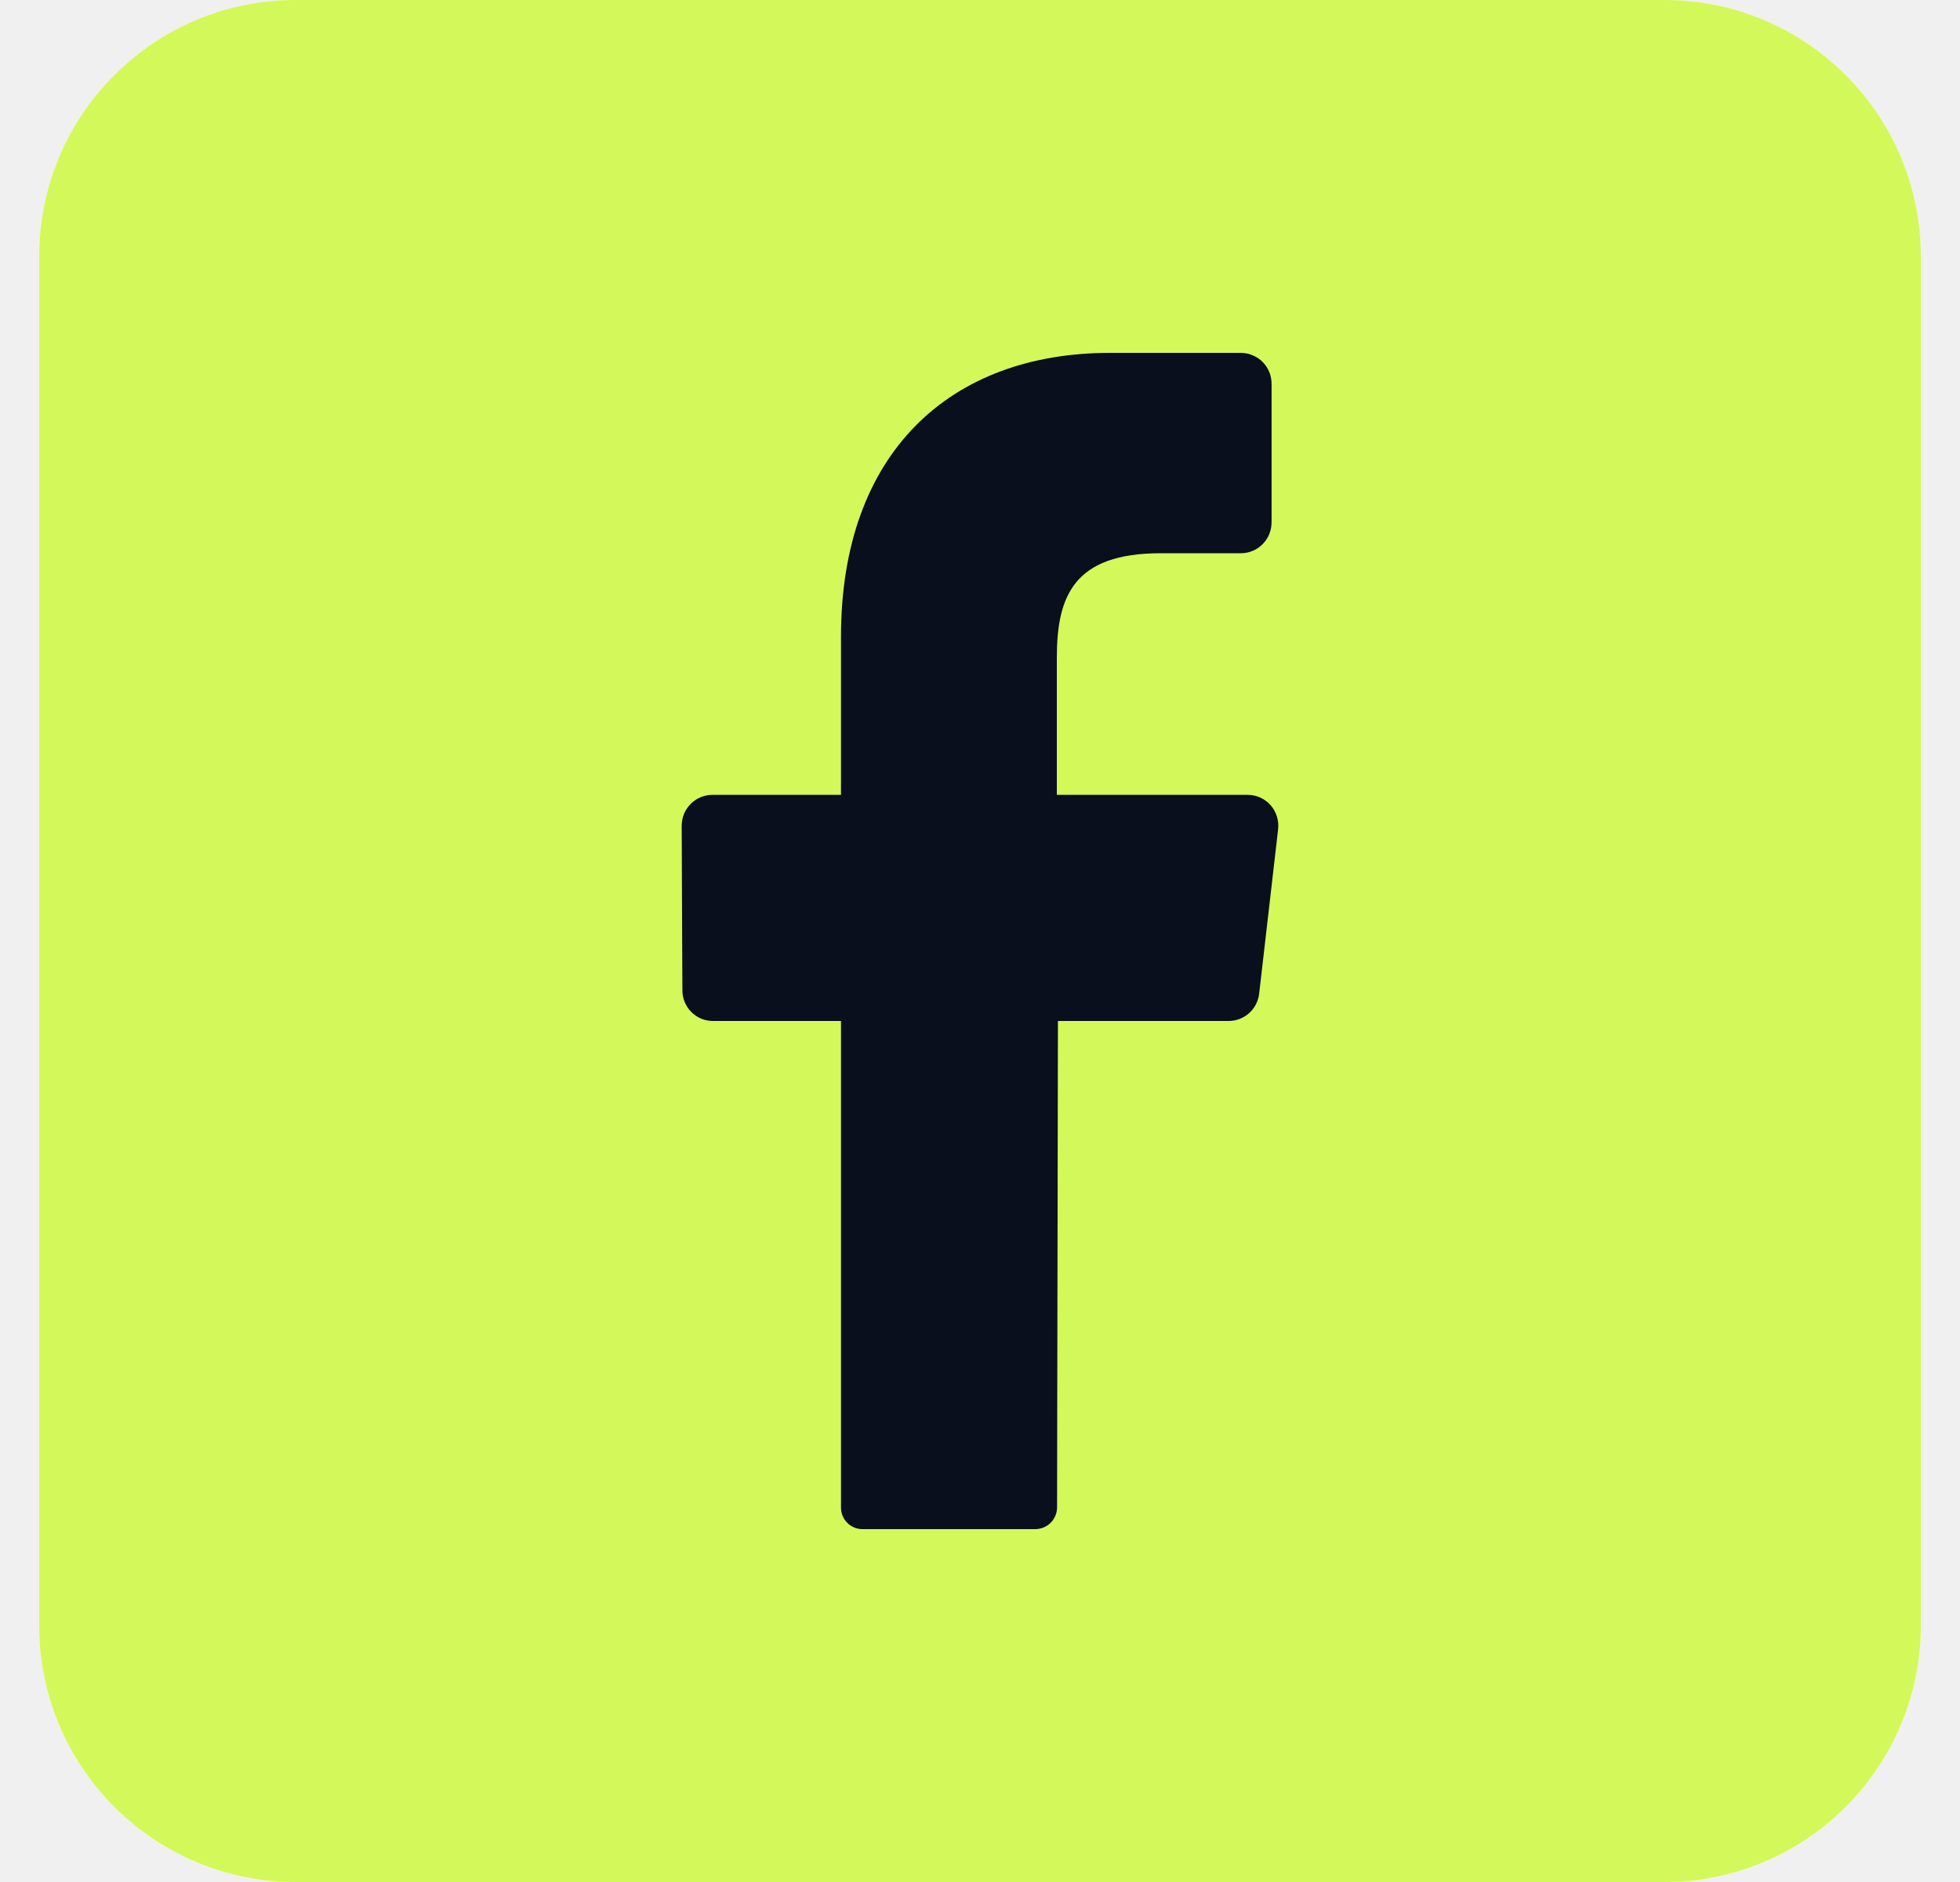
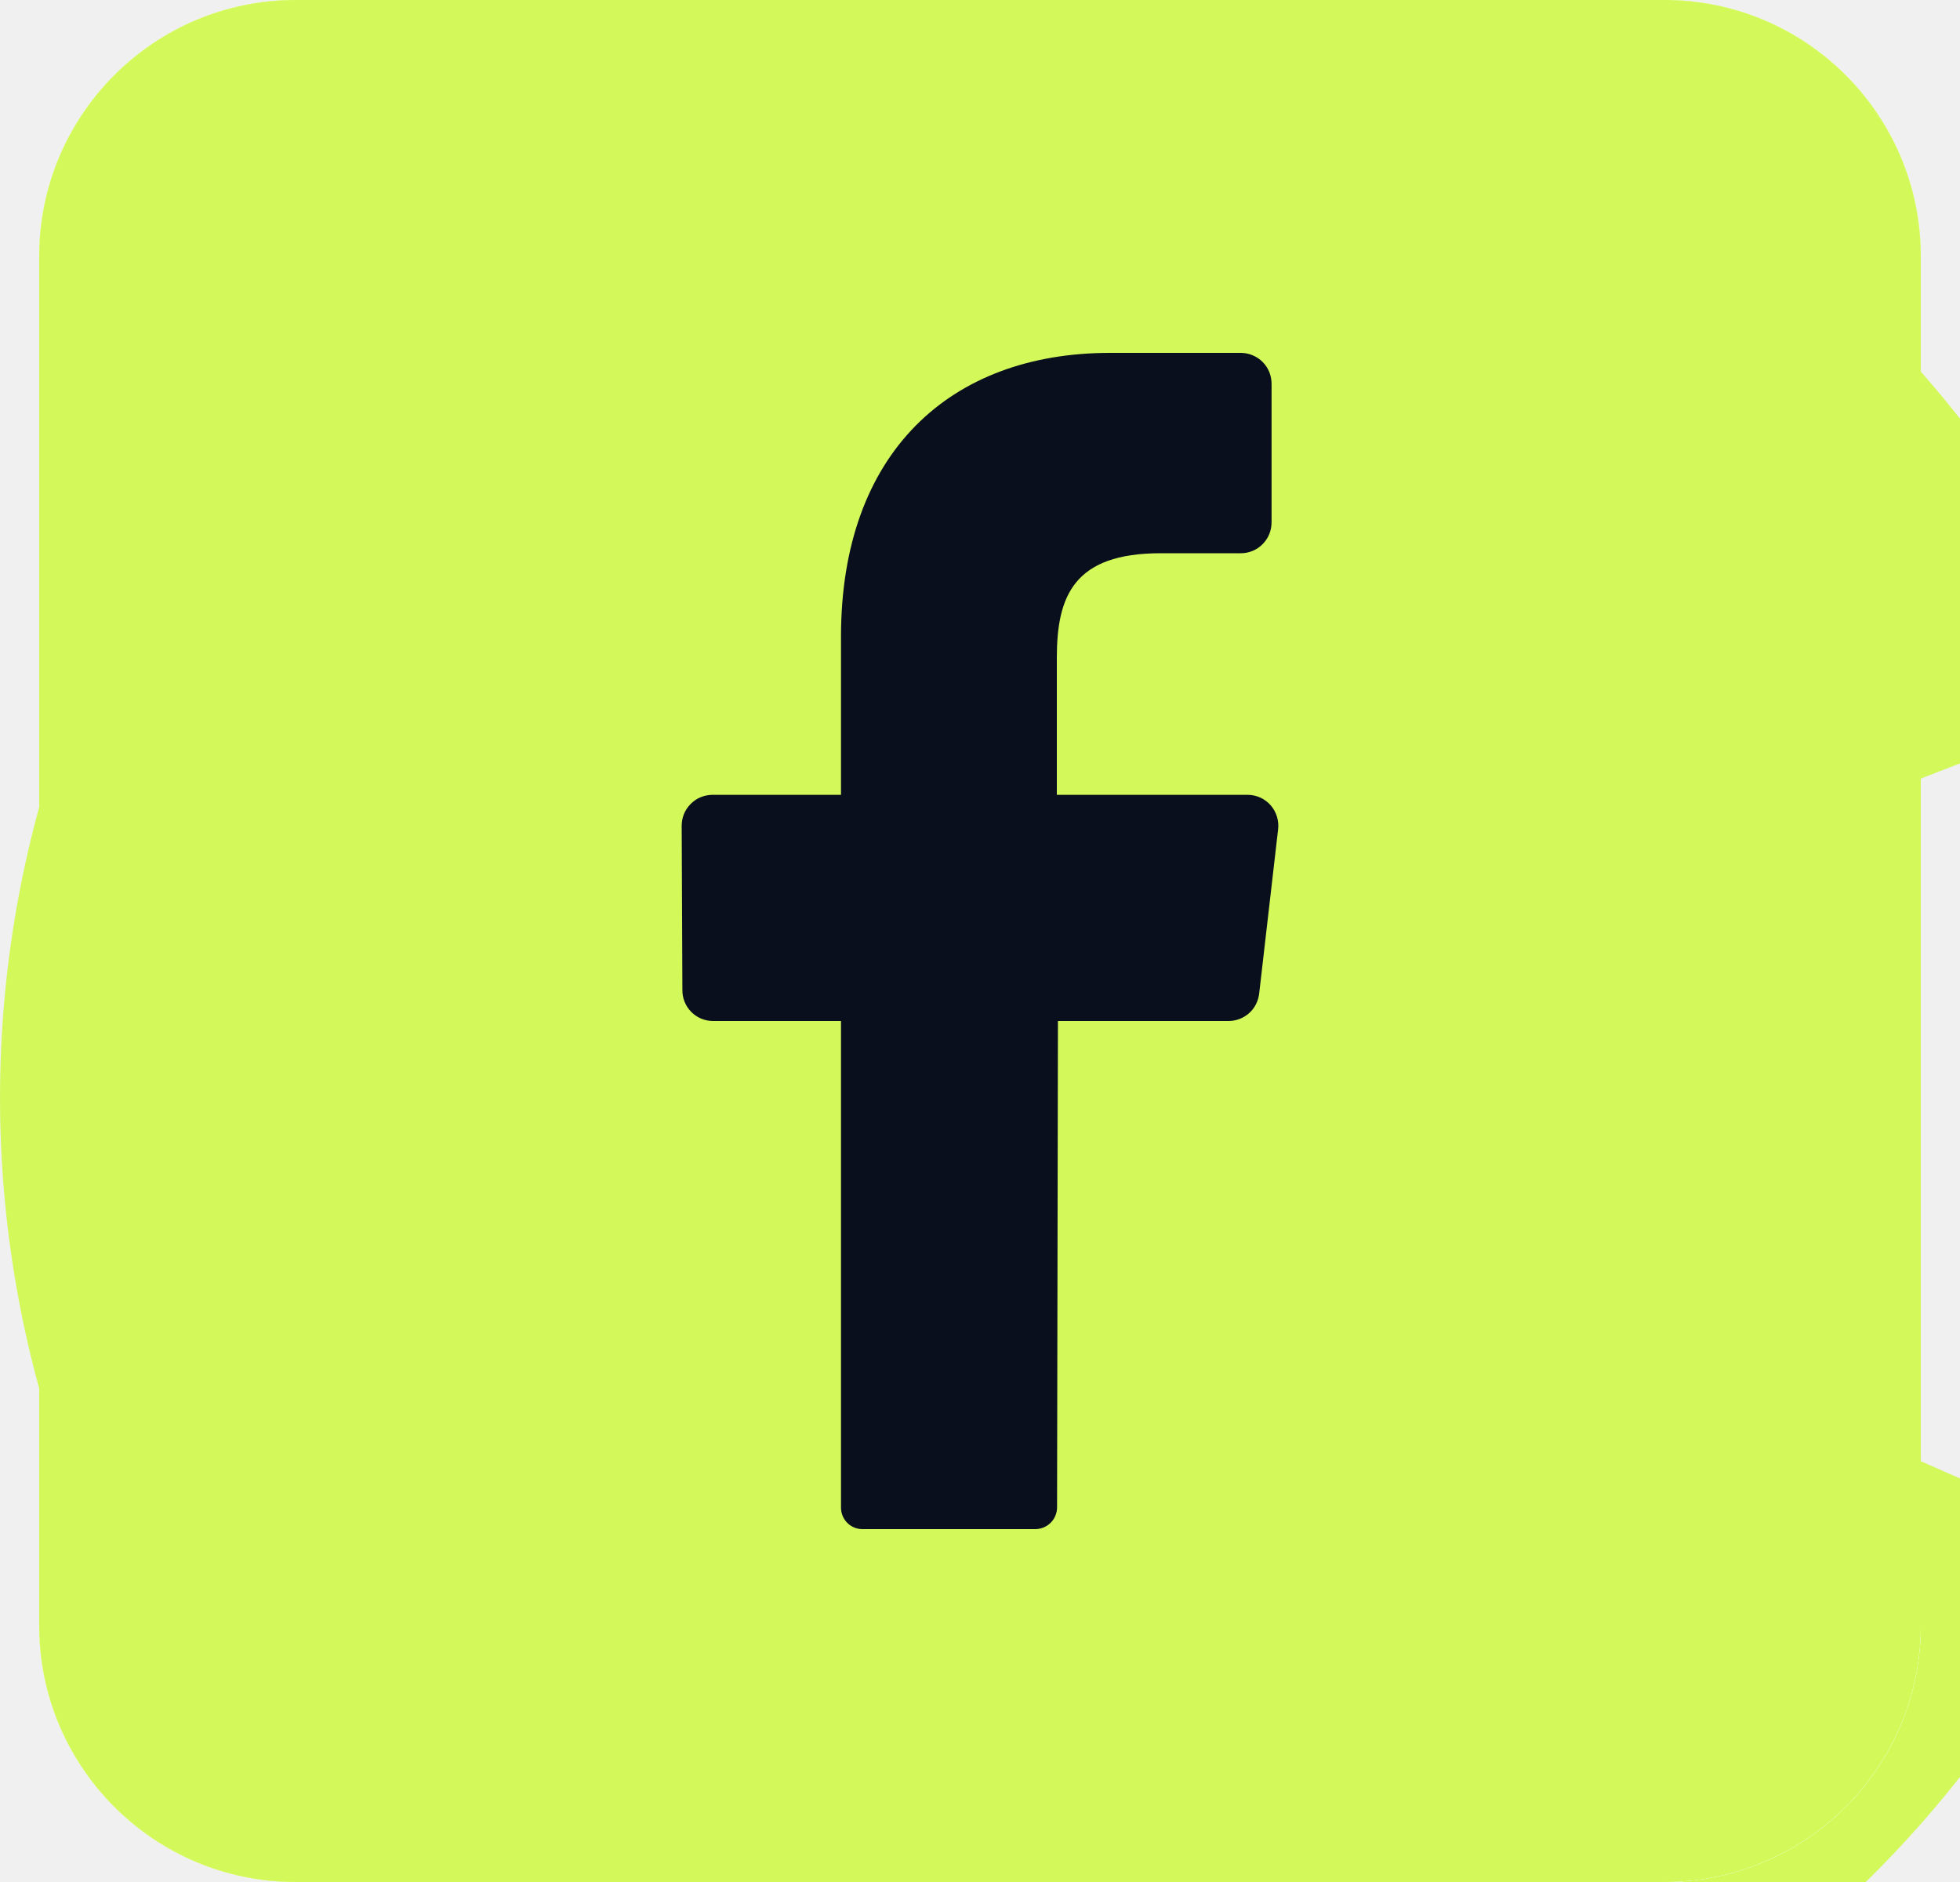
<svg xmlns="http://www.w3.org/2000/svg" width="25" height="24" viewBox="0 0 25 24" fill="none">
+   <g id="logo">
+     <path id="Ellipse 4" d="M27.053 8.939C25.883 5.919 23.701 3.399 20.88 1.807C18.059 0.215 14.774 -0.349 11.583 0.21C8.393 0.769 5.495 2.417 3.384 4.874C1.272 7.33 0.078 10.442 0.004 13.68C-0.07 16.918 0.981 20.082 2.978 22.632C4.975 25.182 7.794 26.961 10.956 27.665C14.117 28.369 17.425 27.956 20.316 26.494C23.206 25.033 25.501 22.615 26.808 19.652L14 14L27.053 8.939Z" fill="#D3F85A" />
+     <circle id="Ellipse 5" cx="6" cy="14" r="2" fill="#090F1D" />
+   </g>
  <g id="instagram" clip-path="url(#clip0_1_806)">
    <path d="M21.227 0H3.773C1.965 0 0.5 1.465 0.5 3.273V20.727C0.5 22.535 1.965 24 3.773 24H21.227C23.035 24 24.5 22.535 24.5 20.727V3.273C24.5 1.465 23.035 0 21.227 0Z" fill="white" />
    <path d="M9.145 6.545C9.145 6.95 9.026 7.345 8.801 7.682C8.576 8.018 8.257 8.28 7.883 8.435C7.509 8.59 7.098 8.631 6.701 8.552C6.304 8.473 5.94 8.278 5.654 7.992C5.368 7.706 5.173 7.341 5.094 6.944C5.015 6.548 5.055 6.136 5.21 5.763C5.365 5.389 5.627 5.069 5.964 4.845C6.3 4.62 6.695 4.5 7.1 4.5C7.643 4.5 8.163 4.715 8.546 5.099C8.93 5.483 9.145 6.003 9.145 6.545ZM8.682 9.955V18.991C8.682 19.058 8.669 19.124 8.644 19.186C8.619 19.247 8.582 19.304 8.535 19.351C8.488 19.398 8.432 19.436 8.37 19.461C8.309 19.487 8.243 19.5 8.176 19.5H6.02C5.953 19.5 5.887 19.487 5.826 19.462C5.764 19.436 5.708 19.399 5.661 19.352C5.614 19.305 5.576 19.249 5.551 19.187C5.526 19.125 5.513 19.059 5.513 18.993V9.955C5.513 9.82 5.566 9.691 5.661 9.596C5.756 9.501 5.885 9.447 6.02 9.447H8.176C8.31 9.448 8.439 9.501 8.534 9.596C8.629 9.691 8.682 9.82 8.682 9.955ZM19.951 14.659V19.034C19.951 19.095 19.939 19.156 19.916 19.212C19.892 19.269 19.858 19.32 19.815 19.364C19.771 19.407 19.72 19.442 19.663 19.465C19.607 19.488 19.546 19.5 19.485 19.5H17.166C17.105 19.5 17.044 19.488 16.988 19.465C16.931 19.442 16.88 19.407 16.836 19.364C16.793 19.32 16.759 19.269 16.735 19.212C16.712 19.156 16.7 19.095 16.7 19.034V14.794C16.7 14.161 16.886 12.023 15.046 12.023C13.621 12.023 13.331 13.486 13.273 14.144V19.034C13.273 19.156 13.225 19.274 13.139 19.361C13.053 19.448 12.936 19.498 12.814 19.5H10.575C10.513 19.5 10.453 19.488 10.396 19.465C10.34 19.441 10.289 19.407 10.245 19.363C10.202 19.32 10.168 19.269 10.145 19.212C10.121 19.155 10.109 19.095 10.11 19.034V9.915C10.109 9.854 10.121 9.793 10.145 9.737C10.168 9.68 10.202 9.629 10.245 9.585C10.289 9.542 10.34 9.508 10.396 9.484C10.453 9.461 10.513 9.449 10.575 9.449H12.814C12.937 9.449 13.056 9.498 13.143 9.585C13.231 9.673 13.28 9.791 13.28 9.915V10.703C13.809 9.91 14.593 9.297 16.266 9.297C19.973 9.297 19.951 12.758 19.951 14.659Z" fill="#090F1D" />
  </g>
  <defs>
    <clipPath id="clip0_1_806">
      <rect width="24" height="24" fill="white" transform="translate(0.5)" />
    </clipPath>
  </defs>
  <g id="instagramActive" clip-path="url(#clip0_1_807)">
    <path d="M21.227 0H3.773C1.965 0 0.5 1.465 0.5 3.273V20.727C0.5 22.535 1.965 24 3.773 24H21.227C23.035 24 24.5 22.535 24.5 20.727V3.273C24.5 1.465 23.035 0 21.227 0Z" fill="#d2f85a" />
    <path d="M9.145 6.545C9.145 6.95 9.026 7.345 8.801 7.682C8.576 8.018 8.257 8.28 7.883 8.435C7.509 8.59 7.098 8.631 6.701 8.552C6.304 8.473 5.94 8.278 5.654 7.992C5.368 7.706 5.173 7.341 5.094 6.944C5.015 6.548 5.055 6.136 5.21 5.763C5.365 5.389 5.627 5.069 5.964 4.845C6.3 4.62 6.695 4.5 7.1 4.5C7.643 4.5 8.163 4.715 8.546 5.099C8.93 5.483 9.145 6.003 9.145 6.545ZM8.682 9.955V18.991C8.682 19.058 8.669 19.124 8.644 19.186C8.619 19.247 8.582 19.304 8.535 19.351C8.488 19.398 8.432 19.436 8.37 19.461C8.309 19.487 8.243 19.5 8.176 19.5H6.02C5.953 19.5 5.887 19.487 5.826 19.462C5.764 19.436 5.708 19.399 5.661 19.352C5.614 19.305 5.576 19.249 5.551 19.187C5.526 19.125 5.513 19.059 5.513 18.993V9.955C5.513 9.82 5.566 9.691 5.661 9.596C5.756 9.501 5.885 9.447 6.02 9.447H8.176C8.31 9.448 8.439 9.501 8.534 9.596C8.629 9.691 8.682 9.82 8.682 9.955ZM19.951 14.659V19.034C19.951 19.095 19.939 19.156 19.916 19.212C19.892 19.269 19.858 19.32 19.815 19.364C19.771 19.407 19.72 19.442 19.663 19.465C19.607 19.488 19.546 19.5 19.485 19.5H17.166C17.105 19.5 17.044 19.488 16.988 19.465C16.931 19.442 16.88 19.407 16.836 19.364C16.793 19.32 16.759 19.269 16.735 19.212C16.712 19.156 16.7 19.095 16.7 19.034V14.794C16.7 14.161 16.886 12.023 15.046 12.023C13.621 12.023 13.331 13.486 13.273 14.144V19.034C13.273 19.156 13.225 19.274 13.139 19.361C13.053 19.448 12.936 19.498 12.814 19.5H10.575C10.513 19.5 10.453 19.488 10.396 19.465C10.34 19.441 10.289 19.407 10.245 19.363C10.202 19.32 10.168 19.269 10.145 19.212C10.121 19.155 10.109 19.095 10.11 19.034V9.915C10.109 9.854 10.121 9.793 10.145 9.737C10.168 9.68 10.202 9.629 10.245 9.585C10.289 9.542 10.34 9.508 10.396 9.484C10.453 9.461 10.513 9.449 10.575 9.449H12.814C12.937 9.449 13.056 9.498 13.143 9.585C13.231 9.673 13.28 9.791 13.28 9.915V10.703C13.809 9.91 14.593 9.297 16.266 9.297C19.973 9.297 19.951 12.758 19.951 14.659Z" fill="#090F1D" />
  </g>
  <defs>
    <clipPath id="clip0_1_807">
      <rect width="24" height="24" fill="white" transform="translate(0.5)" />
    </clipPath>
  </defs>
  <g id="telegram" clip-path="url(#clip0_1_796)">
    <path d="M21.227 0H3.773C1.965 0 0.5 1.465 0.5 3.273V20.727C0.5 22.535 1.965 24 3.773 24H21.227C23.035 24 24.5 22.535 24.5 20.727V3.273C24.5 1.465 23.035 0 21.227 0Z" fill="white" />
    <path d="M19.037 6.205L18.789 6.295L5.319 11.148C5.224 11.177 5.141 11.238 5.083 11.319C5.026 11.401 4.997 11.5 5.002 11.599C5.006 11.699 5.044 11.795 5.108 11.871C5.173 11.947 5.261 12 5.359 12.021L8.845 12.975L9.496 14.884L10.146 16.793C10.184 16.887 10.243 16.97 10.32 17.035C10.397 17.1 10.488 17.146 10.587 17.168C10.685 17.19 10.787 17.187 10.885 17.161C10.982 17.134 11.071 17.084 11.145 17.015L12.946 15.314L16.483 17.712C16.916 18.007 17.532 17.789 17.642 17.303L19.985 6.952C20.1 6.439 19.56 6.018 19.037 6.205ZM17.318 8.502L11.232 13.477L10.945 13.711C10.883 13.761 10.841 13.834 10.831 13.913L10.767 14.442L10.591 15.929C10.592 15.947 10.587 15.965 10.575 15.978C10.563 15.992 10.546 16.001 10.528 16.002C10.51 16.004 10.492 15.998 10.478 15.986C10.465 15.974 10.456 15.958 10.455 15.94L9.96 14.454L9.448 12.934C9.427 12.866 9.429 12.792 9.456 12.726C9.483 12.659 9.532 12.604 9.595 12.57L15.928 8.94L17.12 8.258C17.293 8.157 17.471 8.377 17.318 8.502Z" fill="#090F1D" />
  </g>
  <defs>
    <clipPath id="clip0_1_796">
      <rect width="24" height="24" fill="white" transform="translate(0.5)" />
    </clipPath>
  </defs>
  <g id="telegramActive" clip-path="url(#clip0_1_797)">
    <path d="M21.227 0H3.773C1.965 0 0.5 1.465 0.5 3.273V20.727C0.5 22.535 1.965 24 3.773 24H21.227C23.035 24 24.5 22.535 24.5 20.727V3.273C24.5 1.465 23.035 0 21.227 0Z" fill="#d2f85a" />
    <path d="M19.037 6.205L18.789 6.295L5.319 11.148C5.224 11.177 5.141 11.238 5.083 11.319C5.026 11.401 4.997 11.5 5.002 11.599C5.006 11.699 5.044 11.795 5.108 11.871C5.173 11.947 5.261 12 5.359 12.021L8.845 12.975L9.496 14.884L10.146 16.793C10.184 16.887 10.243 16.97 10.32 17.035C10.397 17.1 10.488 17.146 10.587 17.168C10.685 17.19 10.787 17.187 10.885 17.161C10.982 17.134 11.071 17.084 11.145 17.015L12.946 15.314L16.483 17.712C16.916 18.007 17.532 17.789 17.642 17.303L19.985 6.952C20.1 6.439 19.56 6.018 19.037 6.205ZM17.318 8.502L11.232 13.477L10.945 13.711C10.883 13.761 10.841 13.834 10.831 13.913L10.767 14.442L10.591 15.929C10.592 15.947 10.587 15.965 10.575 15.978C10.563 15.992 10.546 16.001 10.528 16.002C10.51 16.004 10.492 15.998 10.478 15.986C10.465 15.974 10.456 15.958 10.455 15.94L9.96 14.454L9.448 12.934C9.427 12.866 9.429 12.792 9.456 12.726C9.483 12.659 9.532 12.604 9.595 12.57L15.928 8.94L17.12 8.258C17.293 8.157 17.471 8.377 17.318 8.502Z" fill="#090F1D" />
  </g>
  <defs>
    <clipPath id="clip0_1_797">
      <rect width="24" height="24" fill="white" transform="translate(0.5)" />
    </clipPath>
  </defs>
  <g id="twitter" clip-path="url(#clip0_1_801)">
    <path d="M21.227 0H3.773C1.965 0 0.5 1.465 0.5 3.273V20.727C0.5 22.535 1.965 24 3.773 24H21.227C23.035 24 24.5 22.535 24.5 20.727V3.273C24.5 1.465 23.035 0 21.227 0Z" fill="white" />
    <path d="M19.971 7.46C19.615 7.992 19.182 8.468 18.686 8.872C18.621 8.923 18.569 8.988 18.534 9.062C18.498 9.136 18.479 9.218 18.48 9.3V9.35C18.474 10.422 18.277 11.484 17.899 12.487C17.509 13.538 16.93 14.508 16.19 15.351C15.201 16.478 13.926 17.32 12.5 17.786C11.56 18.091 10.578 18.244 9.59 18.239C8.025 18.237 6.489 17.822 5.136 17.036C5.088 17.008 5.05 16.966 5.028 16.915C5.006 16.863 5.001 16.806 5.015 16.752C5.029 16.699 5.06 16.651 5.104 16.618C5.147 16.584 5.201 16.566 5.256 16.567H5.63C6.819 16.567 7.981 16.211 8.967 15.546C8.379 15.449 7.83 15.194 7.378 14.806C6.926 14.418 6.59 13.914 6.406 13.347C6.397 13.319 6.395 13.29 6.401 13.261C6.407 13.232 6.421 13.206 6.44 13.184C6.459 13.162 6.484 13.145 6.512 13.135C6.54 13.126 6.569 13.124 6.598 13.129C6.778 13.163 6.961 13.181 7.144 13.181H7.212C6.642 12.919 6.161 12.498 5.826 11.969C5.491 11.439 5.316 10.824 5.323 10.197C5.324 10.168 5.332 10.139 5.346 10.114C5.361 10.088 5.382 10.067 5.408 10.052C5.433 10.037 5.462 10.03 5.491 10.029C5.521 10.029 5.55 10.036 5.575 10.05C5.807 10.179 6.054 10.275 6.312 10.336C5.802 9.832 5.474 9.173 5.379 8.462C5.284 7.752 5.427 7.029 5.787 6.409C5.801 6.386 5.82 6.367 5.842 6.353C5.865 6.339 5.891 6.33 5.917 6.328C5.944 6.326 5.971 6.33 5.995 6.34C6.02 6.35 6.042 6.366 6.06 6.386C6.774 7.269 7.658 7.999 8.66 8.534C9.662 9.068 10.761 9.396 11.892 9.498H11.904C11.921 9.497 11.937 9.493 11.953 9.486C11.968 9.479 11.982 9.469 11.993 9.457C12.004 9.444 12.012 9.43 12.017 9.414C12.022 9.398 12.023 9.382 12.021 9.365C11.979 8.969 12.005 8.569 12.098 8.182C12.179 7.843 12.317 7.52 12.507 7.227C12.905 6.603 13.51 6.139 14.217 5.918C14.548 5.814 14.894 5.761 15.241 5.76C16.029 5.759 16.79 6.046 17.381 6.567C17.456 6.634 17.552 6.672 17.653 6.674C17.686 6.673 17.719 6.669 17.751 6.66C18.307 6.519 18.839 6.299 19.332 6.007C19.361 5.99 19.396 5.982 19.43 5.984C19.464 5.987 19.497 6 19.523 6.021C19.55 6.042 19.57 6.071 19.58 6.104C19.59 6.137 19.59 6.172 19.58 6.205C19.415 6.721 19.122 7.187 18.729 7.56C19.084 7.475 19.43 7.359 19.763 7.211C19.796 7.196 19.834 7.192 19.87 7.201C19.906 7.209 19.938 7.229 19.961 7.257C19.985 7.285 19.999 7.32 20 7.357C20.002 7.394 19.992 7.43 19.971 7.46Z" fill="#090F1D" />
  </g>
  <defs>
    <clipPath id="clip0_1_801">
      <rect width="24" height="24" fill="white" transform="translate(0.5)" />
    </clipPath>
  </defs>
  <g id="twitterActive" clip-path="url(#clip0_1_802)">
    <path d="M21.227 0H3.773C1.965 0 0.5 1.465 0.5 3.273V20.727C0.5 22.535 1.965 24 3.773 24H21.227C23.035 24 24.5 22.535 24.5 20.727V3.273C24.5 1.465 23.035 0 21.227 0Z" fill="#d2f85a" />
    <path d="M19.971 7.46C19.615 7.992 19.182 8.468 18.686 8.872C18.621 8.923 18.569 8.988 18.534 9.062C18.498 9.136 18.479 9.218 18.48 9.3V9.35C18.474 10.422 18.277 11.484 17.899 12.487C17.509 13.538 16.93 14.508 16.19 15.351C15.201 16.478 13.926 17.32 12.5 17.786C11.56 18.091 10.578 18.244 9.59 18.239C8.025 18.237 6.489 17.822 5.136 17.036C5.088 17.008 5.05 16.966 5.028 16.915C5.006 16.863 5.001 16.806 5.015 16.752C5.029 16.699 5.06 16.651 5.104 16.618C5.147 16.584 5.201 16.566 5.256 16.567H5.63C6.819 16.567 7.981 16.211 8.967 15.546C8.379 15.449 7.83 15.194 7.378 14.806C6.926 14.418 6.59 13.914 6.406 13.347C6.397 13.319 6.395 13.29 6.401 13.261C6.407 13.232 6.421 13.206 6.44 13.184C6.459 13.162 6.484 13.145 6.512 13.135C6.54 13.126 6.569 13.124 6.598 13.129C6.778 13.163 6.961 13.181 7.144 13.181H7.212C6.642 12.919 6.161 12.498 5.826 11.969C5.491 11.439 5.316 10.824 5.323 10.197C5.324 10.168 5.332 10.139 5.346 10.114C5.361 10.088 5.382 10.067 5.408 10.052C5.433 10.037 5.462 10.03 5.491 10.029C5.521 10.029 5.55 10.036 5.575 10.05C5.807 10.179 6.054 10.275 6.312 10.336C5.802 9.832 5.474 9.173 5.379 8.462C5.284 7.752 5.427 7.029 5.787 6.409C5.801 6.386 5.82 6.367 5.842 6.353C5.865 6.339 5.891 6.33 5.917 6.328C5.944 6.326 5.971 6.33 5.995 6.34C6.02 6.35 6.042 6.366 6.06 6.386C6.774 7.269 7.658 7.999 8.66 8.534C9.662 9.068 10.761 9.396 11.892 9.498H11.904C11.921 9.497 11.937 9.493 11.953 9.486C11.968 9.479 11.982 9.469 11.993 9.457C12.004 9.444 12.012 9.43 12.017 9.414C12.022 9.398 12.023 9.382 12.021 9.365C11.979 8.969 12.005 8.569 12.098 8.182C12.179 7.843 12.317 7.52 12.507 7.227C12.905 6.603 13.51 6.139 14.217 5.918C14.548 5.814 14.894 5.761 15.241 5.76C16.029 5.759 16.79 6.046 17.381 6.567C17.456 6.634 17.552 6.672 17.653 6.674C17.686 6.673 17.719 6.669 17.751 6.66C18.307 6.519 18.839 6.299 19.332 6.007C19.361 5.99 19.396 5.982 19.43 5.984C19.464 5.987 19.497 6 19.523 6.021C19.55 6.042 19.57 6.071 19.58 6.104C19.59 6.137 19.59 6.172 19.58 6.205C19.415 6.721 19.122 7.187 18.729 7.56C19.084 7.475 19.43 7.359 19.763 7.211C19.796 7.196 19.834 7.192 19.87 7.201C19.906 7.209 19.938 7.229 19.961 7.257C19.985 7.285 19.999 7.32 20 7.357C20.002 7.394 19.992 7.43 19.971 7.46Z" fill="#090F1D" />
  </g>
  <defs>
    <clipPath id="clip0_1_802">
      <rect width="24" height="24" fill="white" transform="translate(0.5)" />
    </clipPath>
  </defs>
  <g id="facebook" clip-path="url(#clip0_1_791)">
    <g id="group">
      <g id="layer">
        <path id="Vector_1" d="M21.227 0H3.773C1.965 0 0.5 1.465 0.5 3.273V20.727C0.5 22.535 1.965 24 3.773 24H21.227C23.035 24 24.5 22.535 24.5 20.727V3.273C24.5 1.465 23.035 0 21.227 0Z" fill="white" />
        <path id="Vector_1_2" d="M16.302 10.579L16.061 12.669C16.05 12.765 16.006 12.853 15.935 12.918C15.864 12.982 15.772 13.019 15.676 13.02H13.494L13.483 19.218C13.484 19.291 13.456 19.362 13.405 19.415C13.354 19.468 13.284 19.498 13.21 19.5H11C10.963 19.5 10.927 19.493 10.893 19.478C10.859 19.464 10.829 19.443 10.803 19.416C10.778 19.39 10.758 19.358 10.745 19.324C10.732 19.29 10.726 19.253 10.727 19.216V13.02H9.091C9.04 13.02 8.989 13.009 8.941 12.989C8.894 12.969 8.851 12.939 8.815 12.902C8.779 12.866 8.751 12.822 8.732 12.775C8.713 12.727 8.703 12.676 8.704 12.624L8.695 10.534C8.695 10.482 8.704 10.431 8.723 10.383C8.742 10.335 8.771 10.292 8.807 10.255C8.843 10.218 8.885 10.188 8.933 10.168C8.98 10.148 9.031 10.137 9.083 10.136H10.727V8.118C10.727 5.775 12.118 4.5 14.158 4.5H15.83C15.882 4.501 15.933 4.511 15.98 4.532C16.028 4.552 16.071 4.581 16.107 4.618C16.143 4.655 16.172 4.699 16.191 4.747C16.21 4.795 16.219 4.846 16.219 4.898V6.657C16.219 6.709 16.21 6.76 16.191 6.808C16.172 6.856 16.143 6.9 16.107 6.937C16.071 6.974 16.028 7.004 15.98 7.024C15.933 7.044 15.882 7.055 15.83 7.055H14.805C13.696 7.055 13.48 7.601 13.48 8.389V10.136H15.917C15.973 10.137 16.027 10.149 16.078 10.172C16.128 10.196 16.173 10.229 16.209 10.271C16.245 10.313 16.272 10.362 16.288 10.415C16.304 10.468 16.309 10.524 16.302 10.579Z" fill="#090F1D" />
      </g>
    </g>
  </g>
  <defs>
    <clipPath id="clip0_1_791">
      <rect width="24" height="24" fill="white" transform="translate(0.5)" />
    </clipPath>
  </defs>
  <g id="facebookActive" clip-path="url(#clip0_1_792)">
    <g id="group_2">
      <g id="layer_2">
        <path id="Vector_2" d="M21.227 0H3.773C1.965 0 0.5 1.465 0.5 3.273V20.727C0.5 22.535 1.965 24 3.773 24H21.227C23.035 24 24.5 22.535 24.5 20.727V3.273C24.5 1.465 23.035 0 21.227 0Z" fill="#D3F85A" />
        <path id="Vector_2_2" d="M16.302 10.579L16.061 12.669C16.05 12.765 16.006 12.853 15.935 12.918C15.864 12.982 15.772 13.019 15.676 13.02H13.494L13.483 19.218C13.484 19.291 13.456 19.362 13.405 19.415C13.354 19.468 13.284 19.498 13.21 19.5H11C10.963 19.5 10.927 19.493 10.893 19.478C10.859 19.464 10.829 19.443 10.803 19.416C10.778 19.39 10.758 19.358 10.745 19.324C10.732 19.29 10.726 19.253 10.727 19.216V13.02H9.091C9.04 13.02 8.989 13.009 8.941 12.989C8.894 12.969 8.851 12.939 8.815 12.902C8.779 12.866 8.751 12.822 8.732 12.775C8.713 12.727 8.703 12.676 8.704 12.624L8.695 10.534C8.695 10.482 8.704 10.431 8.723 10.383C8.742 10.335 8.771 10.292 8.807 10.255C8.843 10.218 8.885 10.188 8.933 10.168C8.98 10.148 9.031 10.137 9.083 10.136H10.727V8.118C10.727 5.775 12.118 4.5 14.158 4.5H15.83C15.882 4.501 15.933 4.511 15.98 4.532C16.028 4.552 16.071 4.581 16.107 4.618C16.143 4.655 16.172 4.699 16.191 4.747C16.21 4.795 16.219 4.846 16.219 4.898V6.657C16.219 6.709 16.21 6.76 16.191 6.808C16.172 6.856 16.143 6.9 16.107 6.937C16.071 6.974 16.028 7.004 15.98 7.024C15.933 7.044 15.882 7.055 15.83 7.055H14.805C13.696 7.055 13.48 7.601 13.48 8.389V10.136H15.917C15.973 10.137 16.027 10.149 16.078 10.172C16.128 10.196 16.173 10.229 16.209 10.271C16.245 10.313 16.272 10.362 16.288 10.415C16.304 10.468 16.309 10.524 16.302 10.579Z" fill="#090F1D" />
      </g>
    </g>
  </g>
  <defs>
    <clipPath id="clip0_1_792">
      <rect width="24" height="24" fill="white" transform="translate(0.5)" />
    </clipPath>
  </defs>
</svg>
